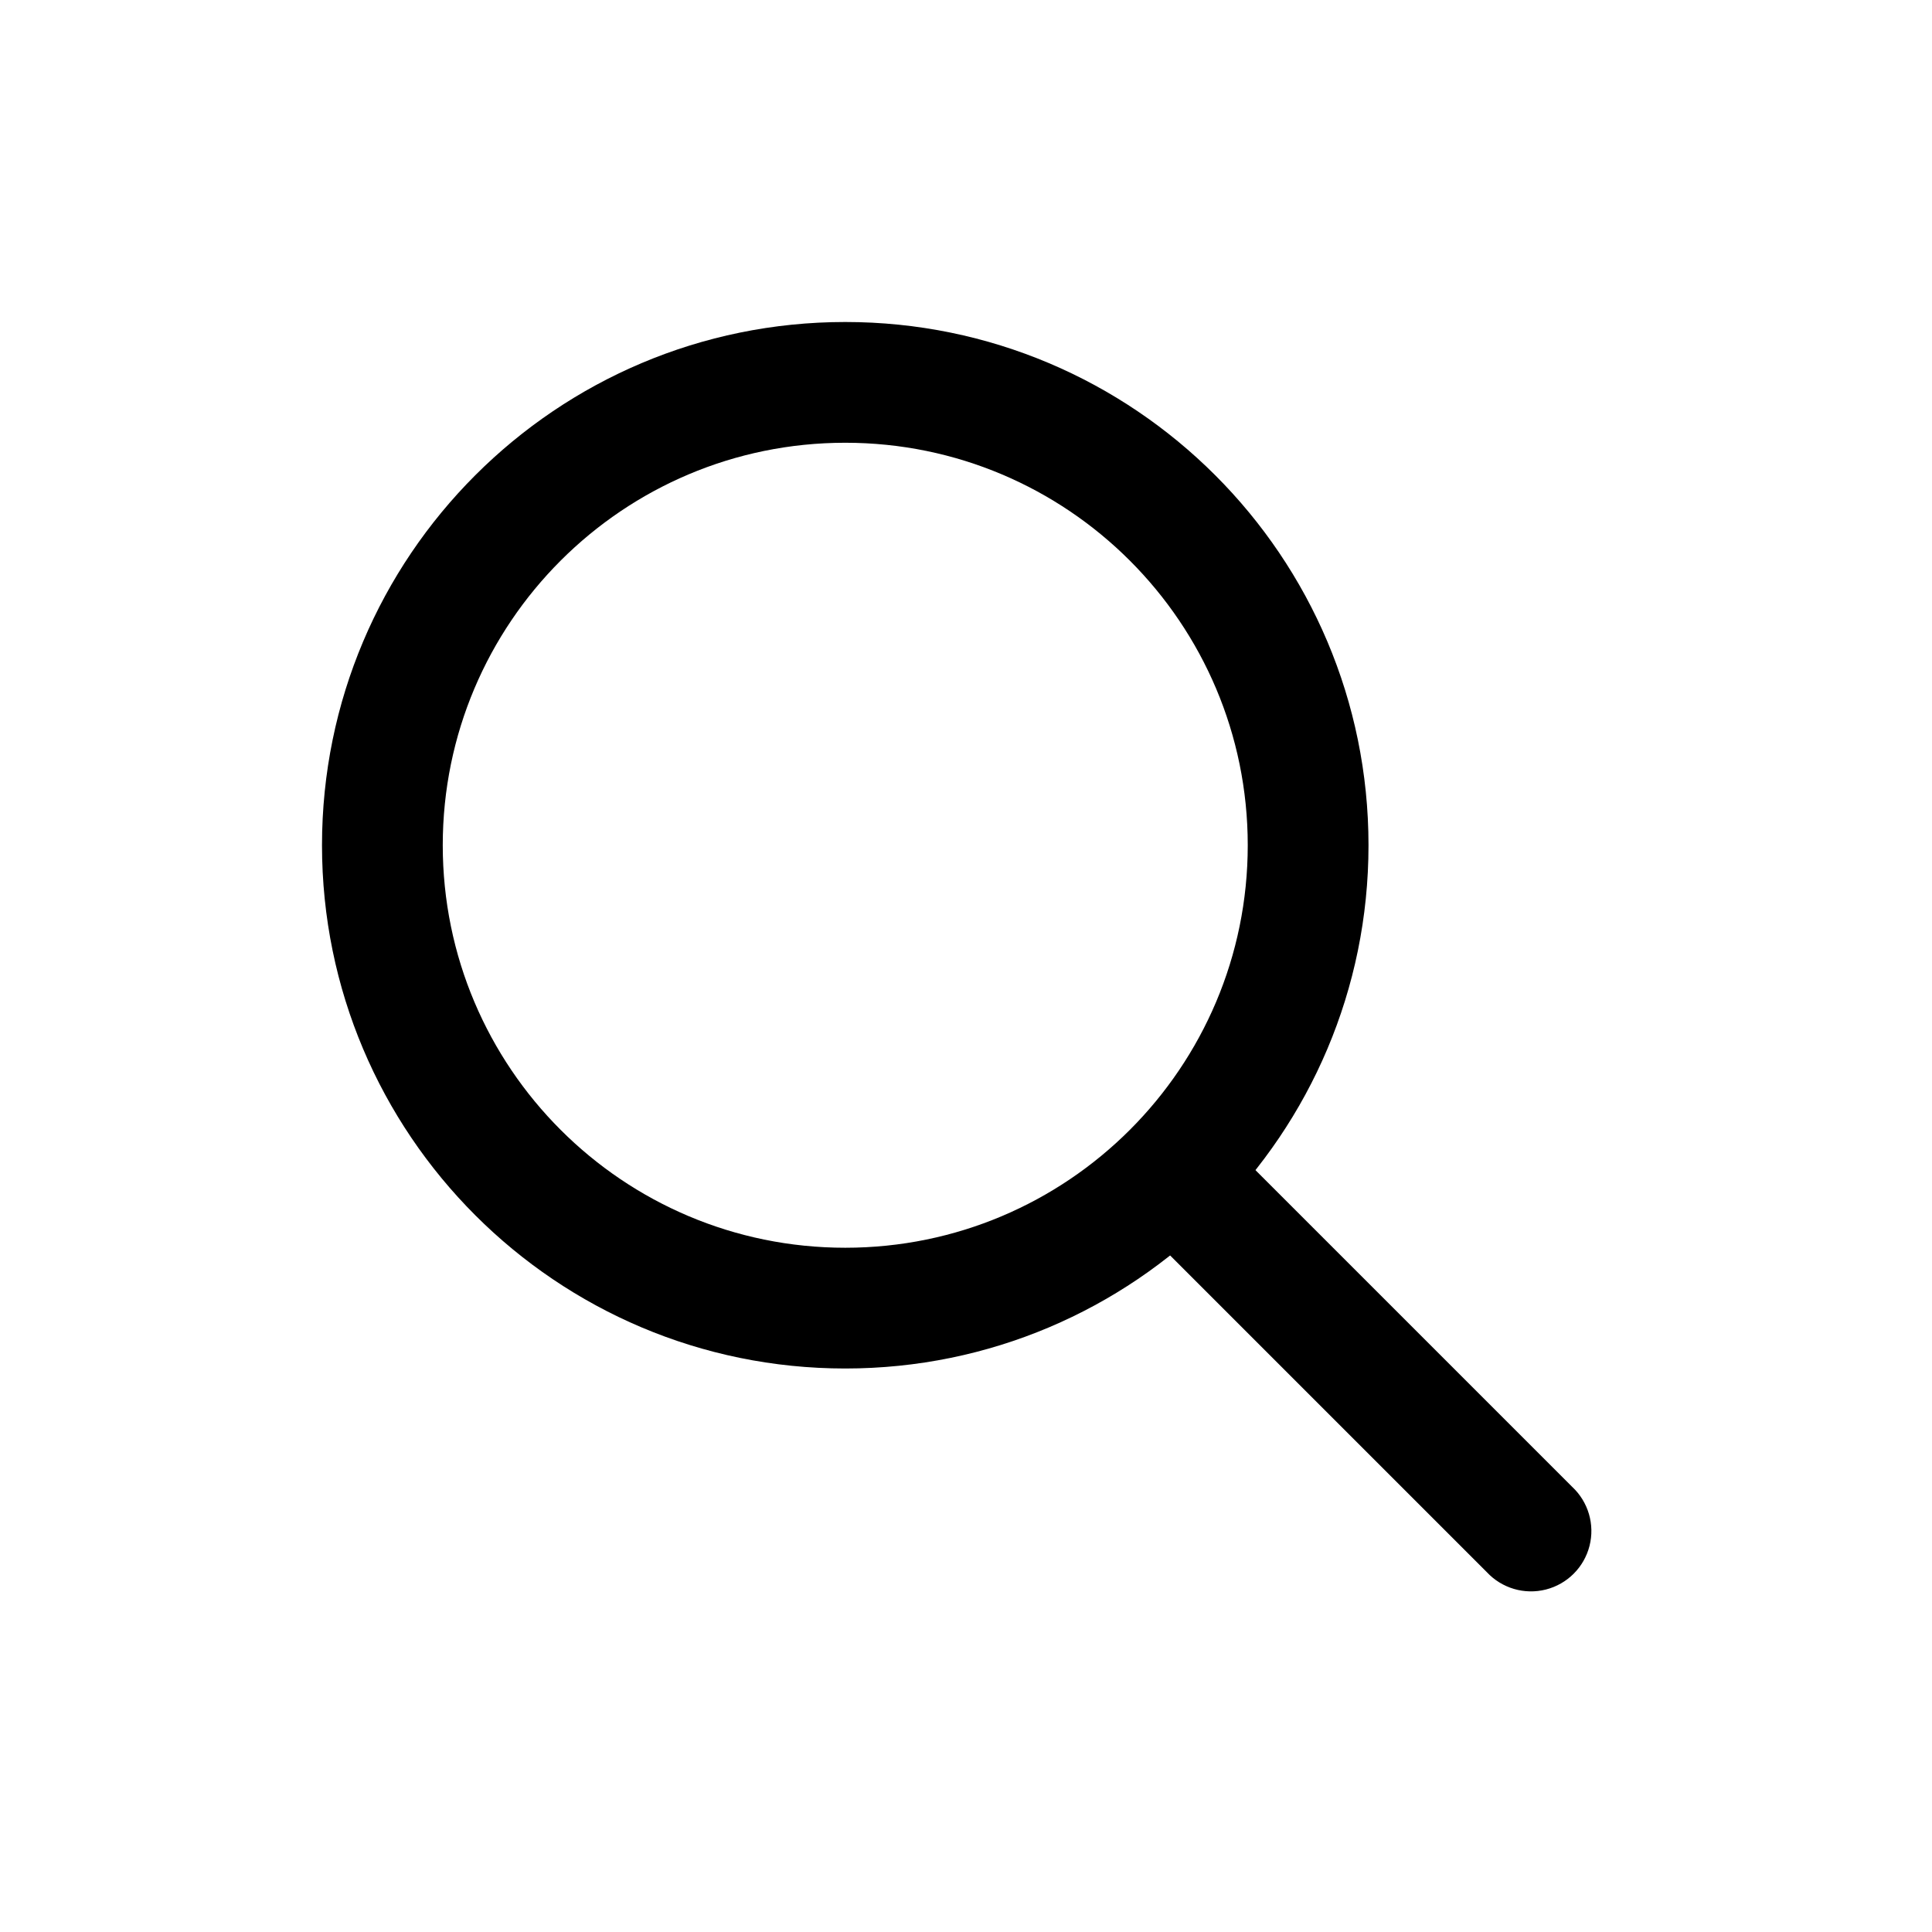
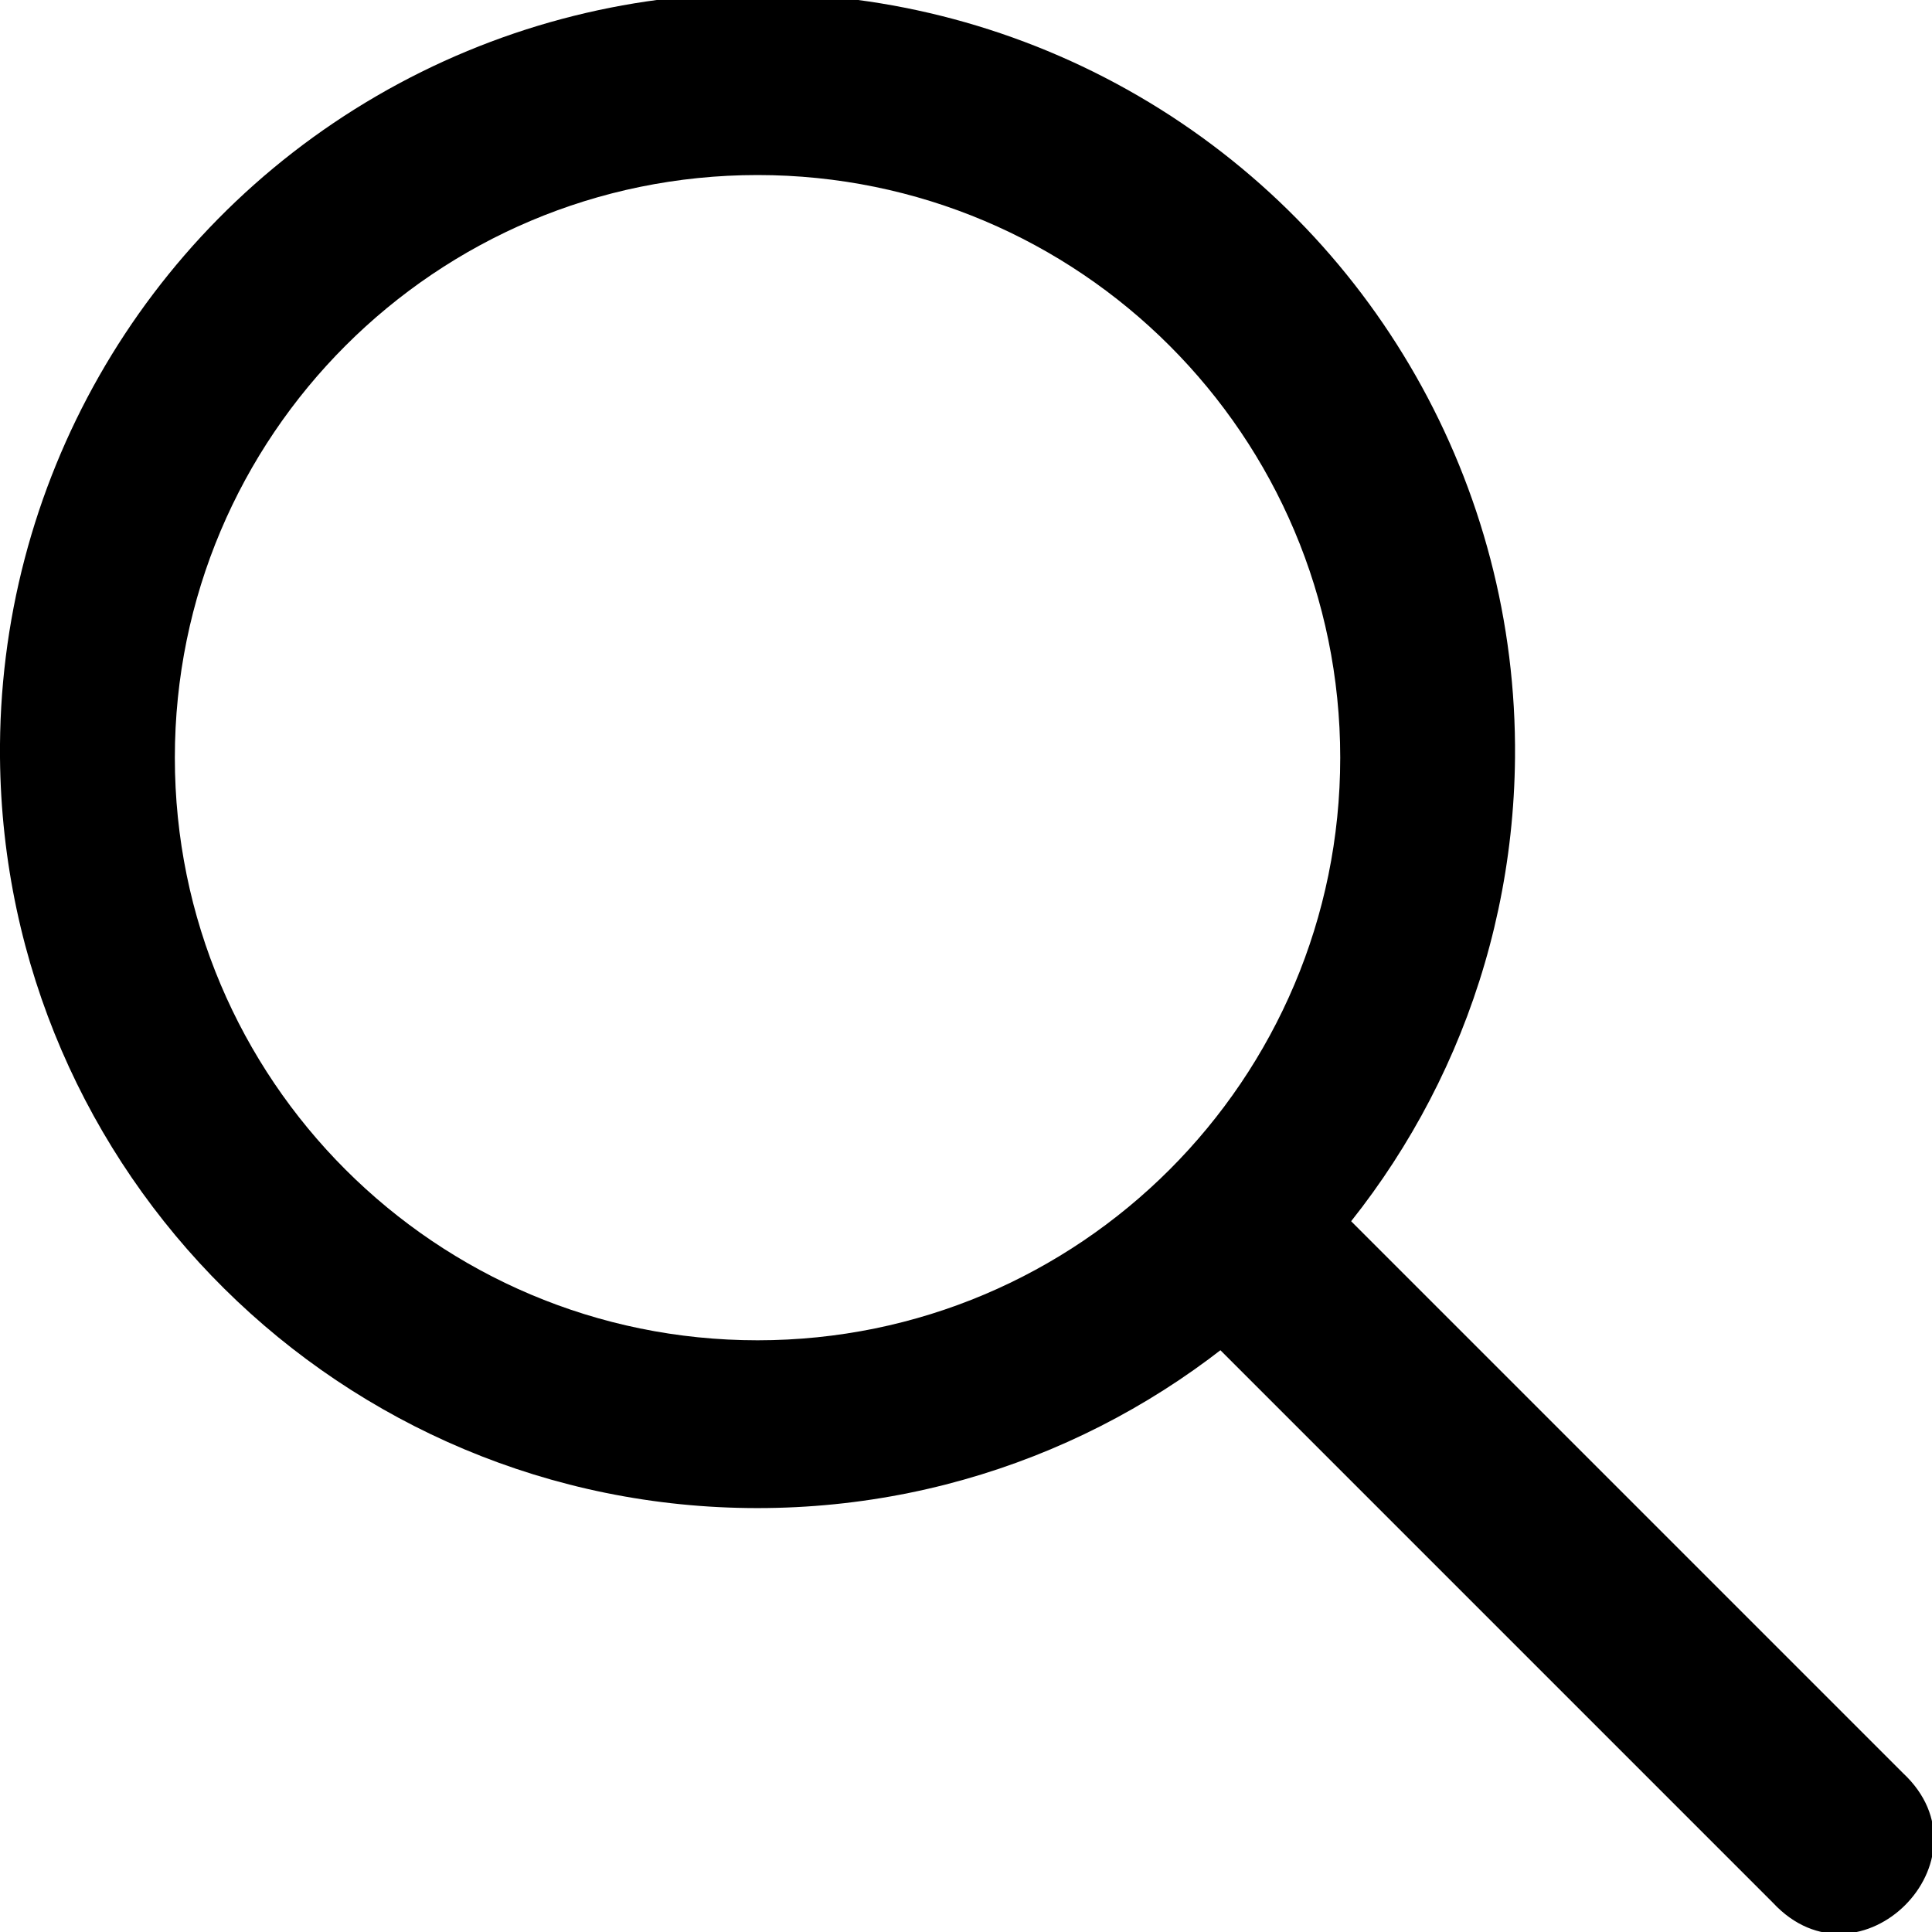
- <svg xmlns="http://www.w3.org/2000/svg" viewBox="0 0 24 24" fill="currentColor" data-v-4fa90e7f="" style="--darkreader-inline-fill: currentColor;" data-darkreader-inline-fill="">
-   <path fill-rule="evenodd" d="M10.5 5.5a5 5 0 100 10 5 5 0 000-10zm-6.5 5a6.5 6.5 0 1113 0 6.5 6.5 0 01-13 0z" clip-rule="evenodd" />
-   <path fill-rule="evenodd" d="M14.47 14.47a.75.75 0 011.06 0l4 4a.75.75 0 11-1.06 1.06l-4-4a.75.75 0 010-1.06z" clip-rule="evenodd" />
+ <svg xmlns="http://www.w3.org/2000/svg" viewBox="0 0 30 30" fill="currentColor" data-v-4fa90e7f="" data-darkreader-inline-fill="" version="1.1" width="30" height="30">
+   <path fill-rule="evenodd" d="m 11.763,2.718 a 9.048,9.047 0 1 0 0,18.094 9.048,9.047 0 0 0 0,-18.094 z M 4.6339686e-7,11.765 a 11.763,11.761 0 1 1 23.525,0 11.763,11.761 0 0 1 -23.525,0 z" clip-rule="evenodd" id="path1" style="stroke-width:1.81" />
+   <path fill-rule="evenodd" d="m 18.492,18.492 c 0.557,-0.556 1.46,-0.556 2.017,0 l 9.038,9.038 c 1.442,1.343 -0.673,3.458 -2.017,2.016 l -9.038,-9.038 c -0.556,-0.557 -0.556,-1.459 0,-2.016 z" clip-rule="evenodd" id="path2" style="stroke-width:1.902" />
</svg>
